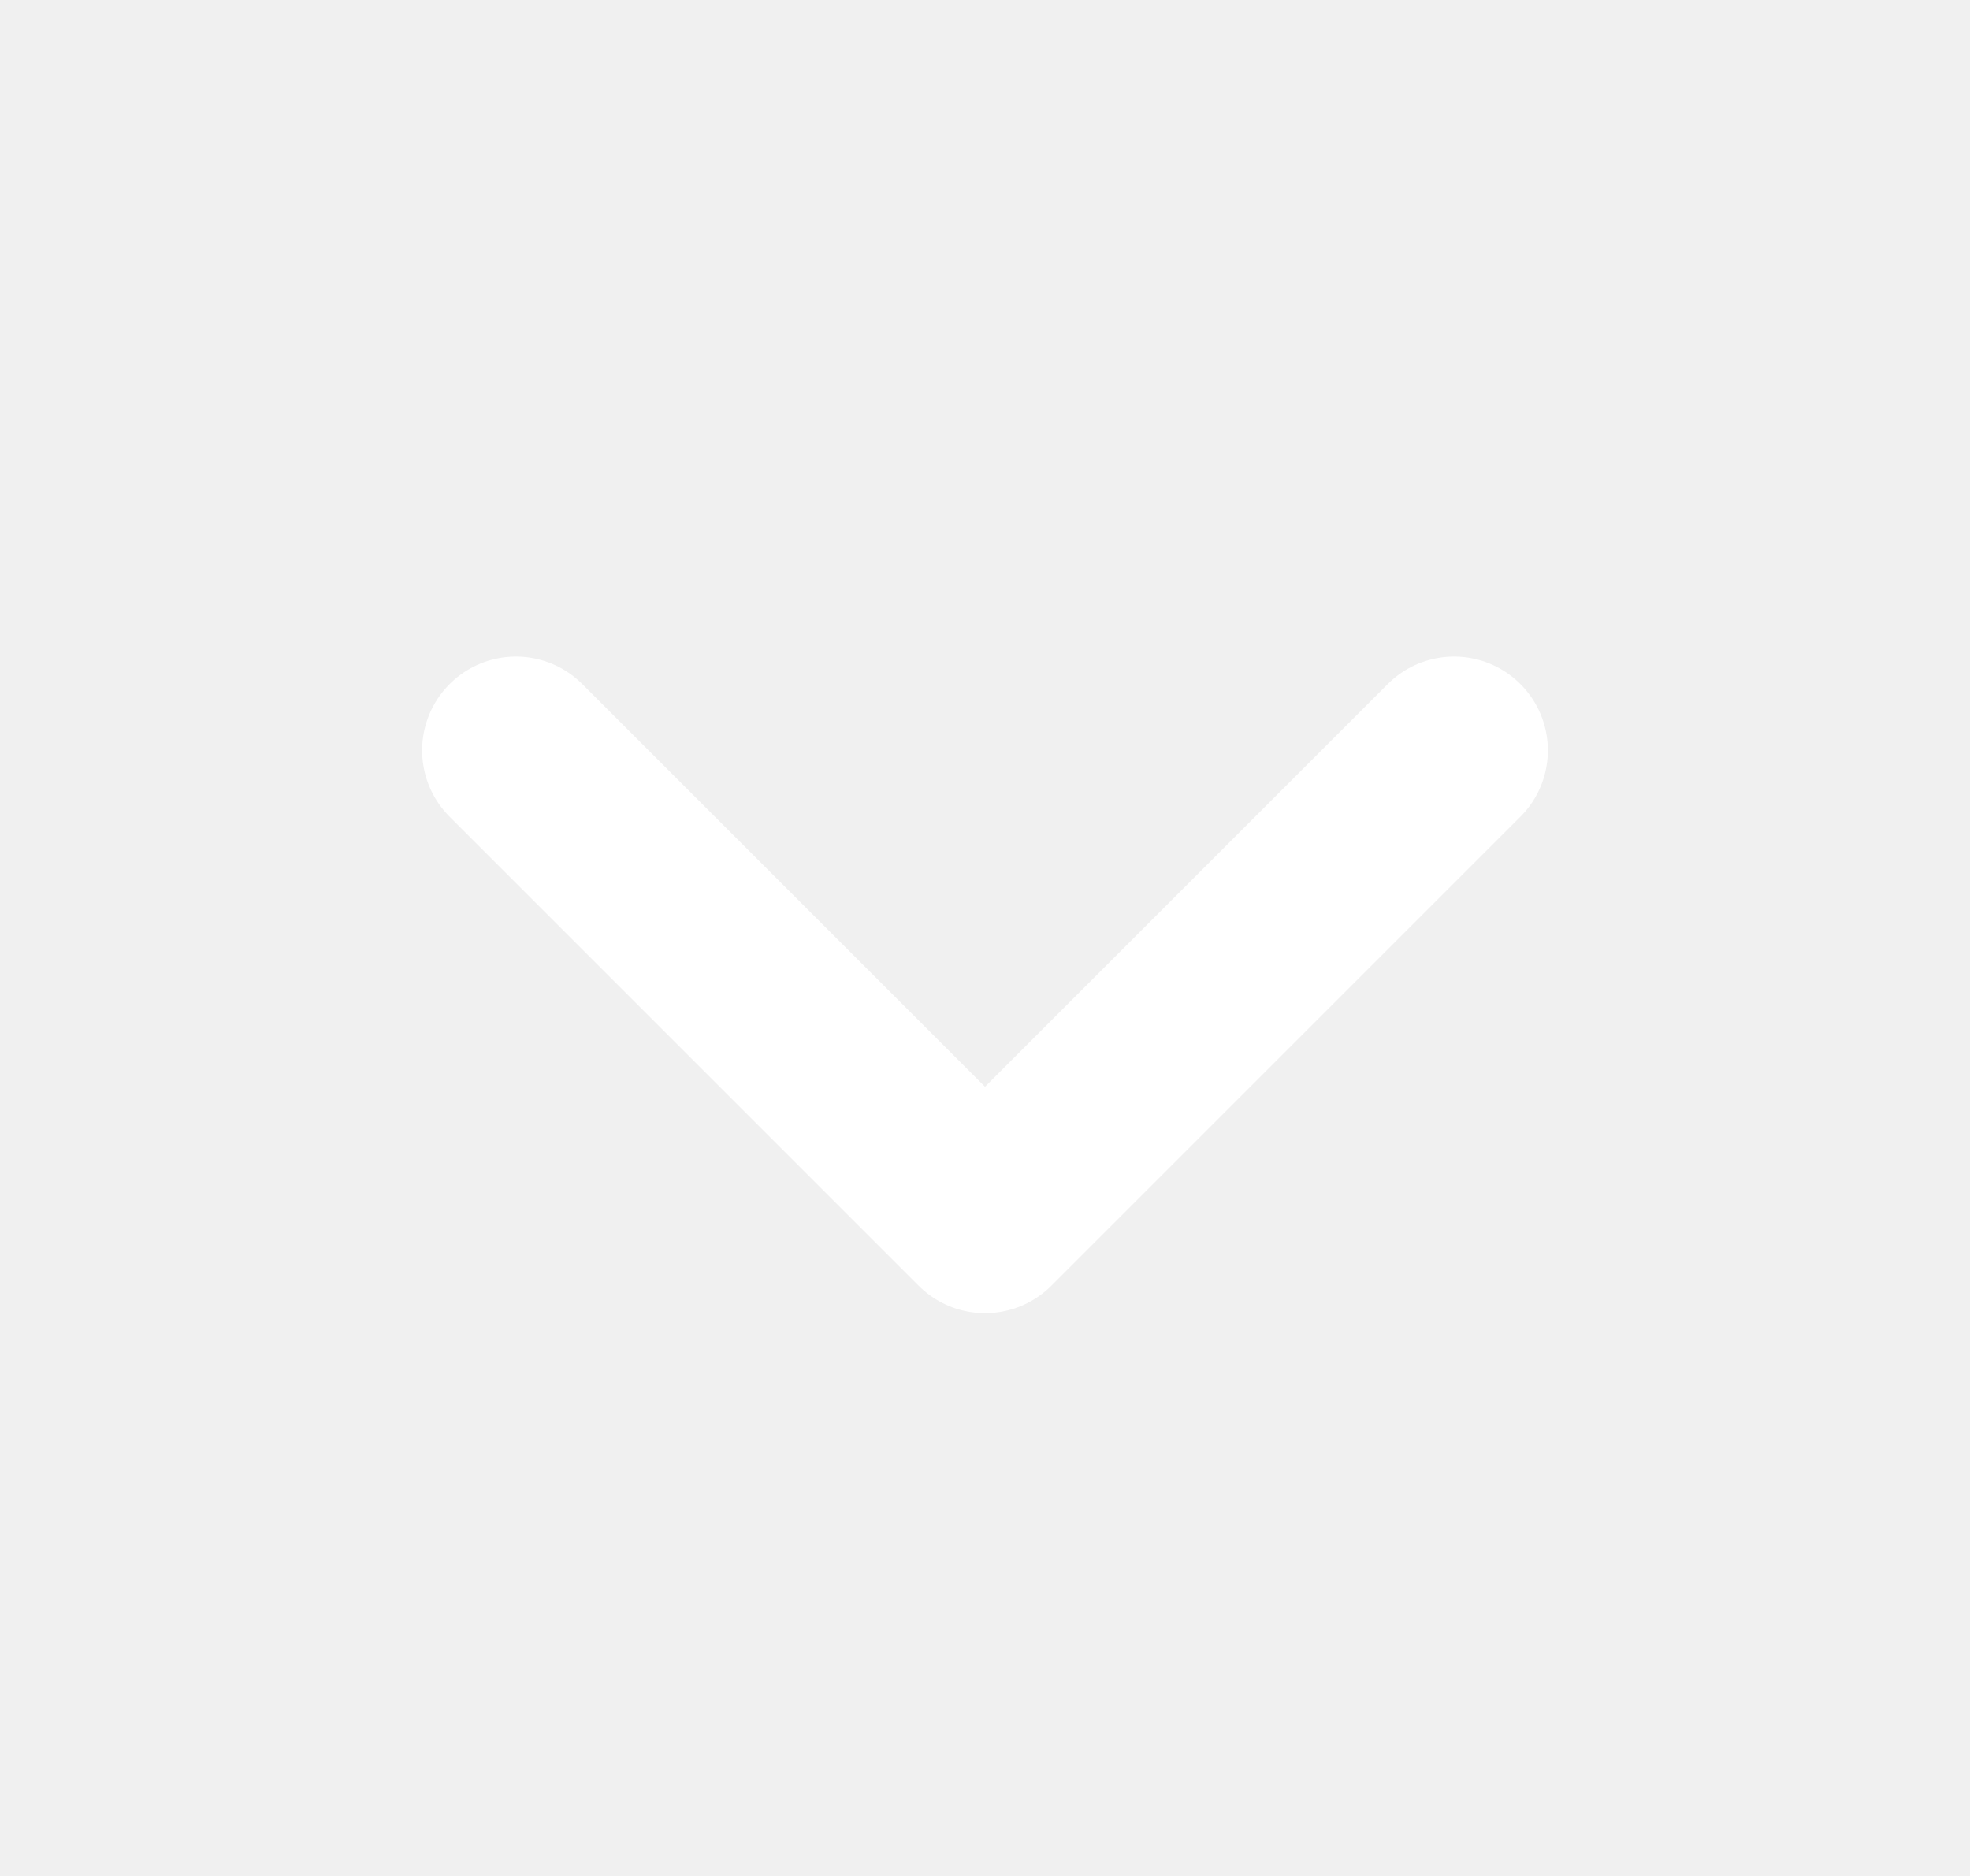
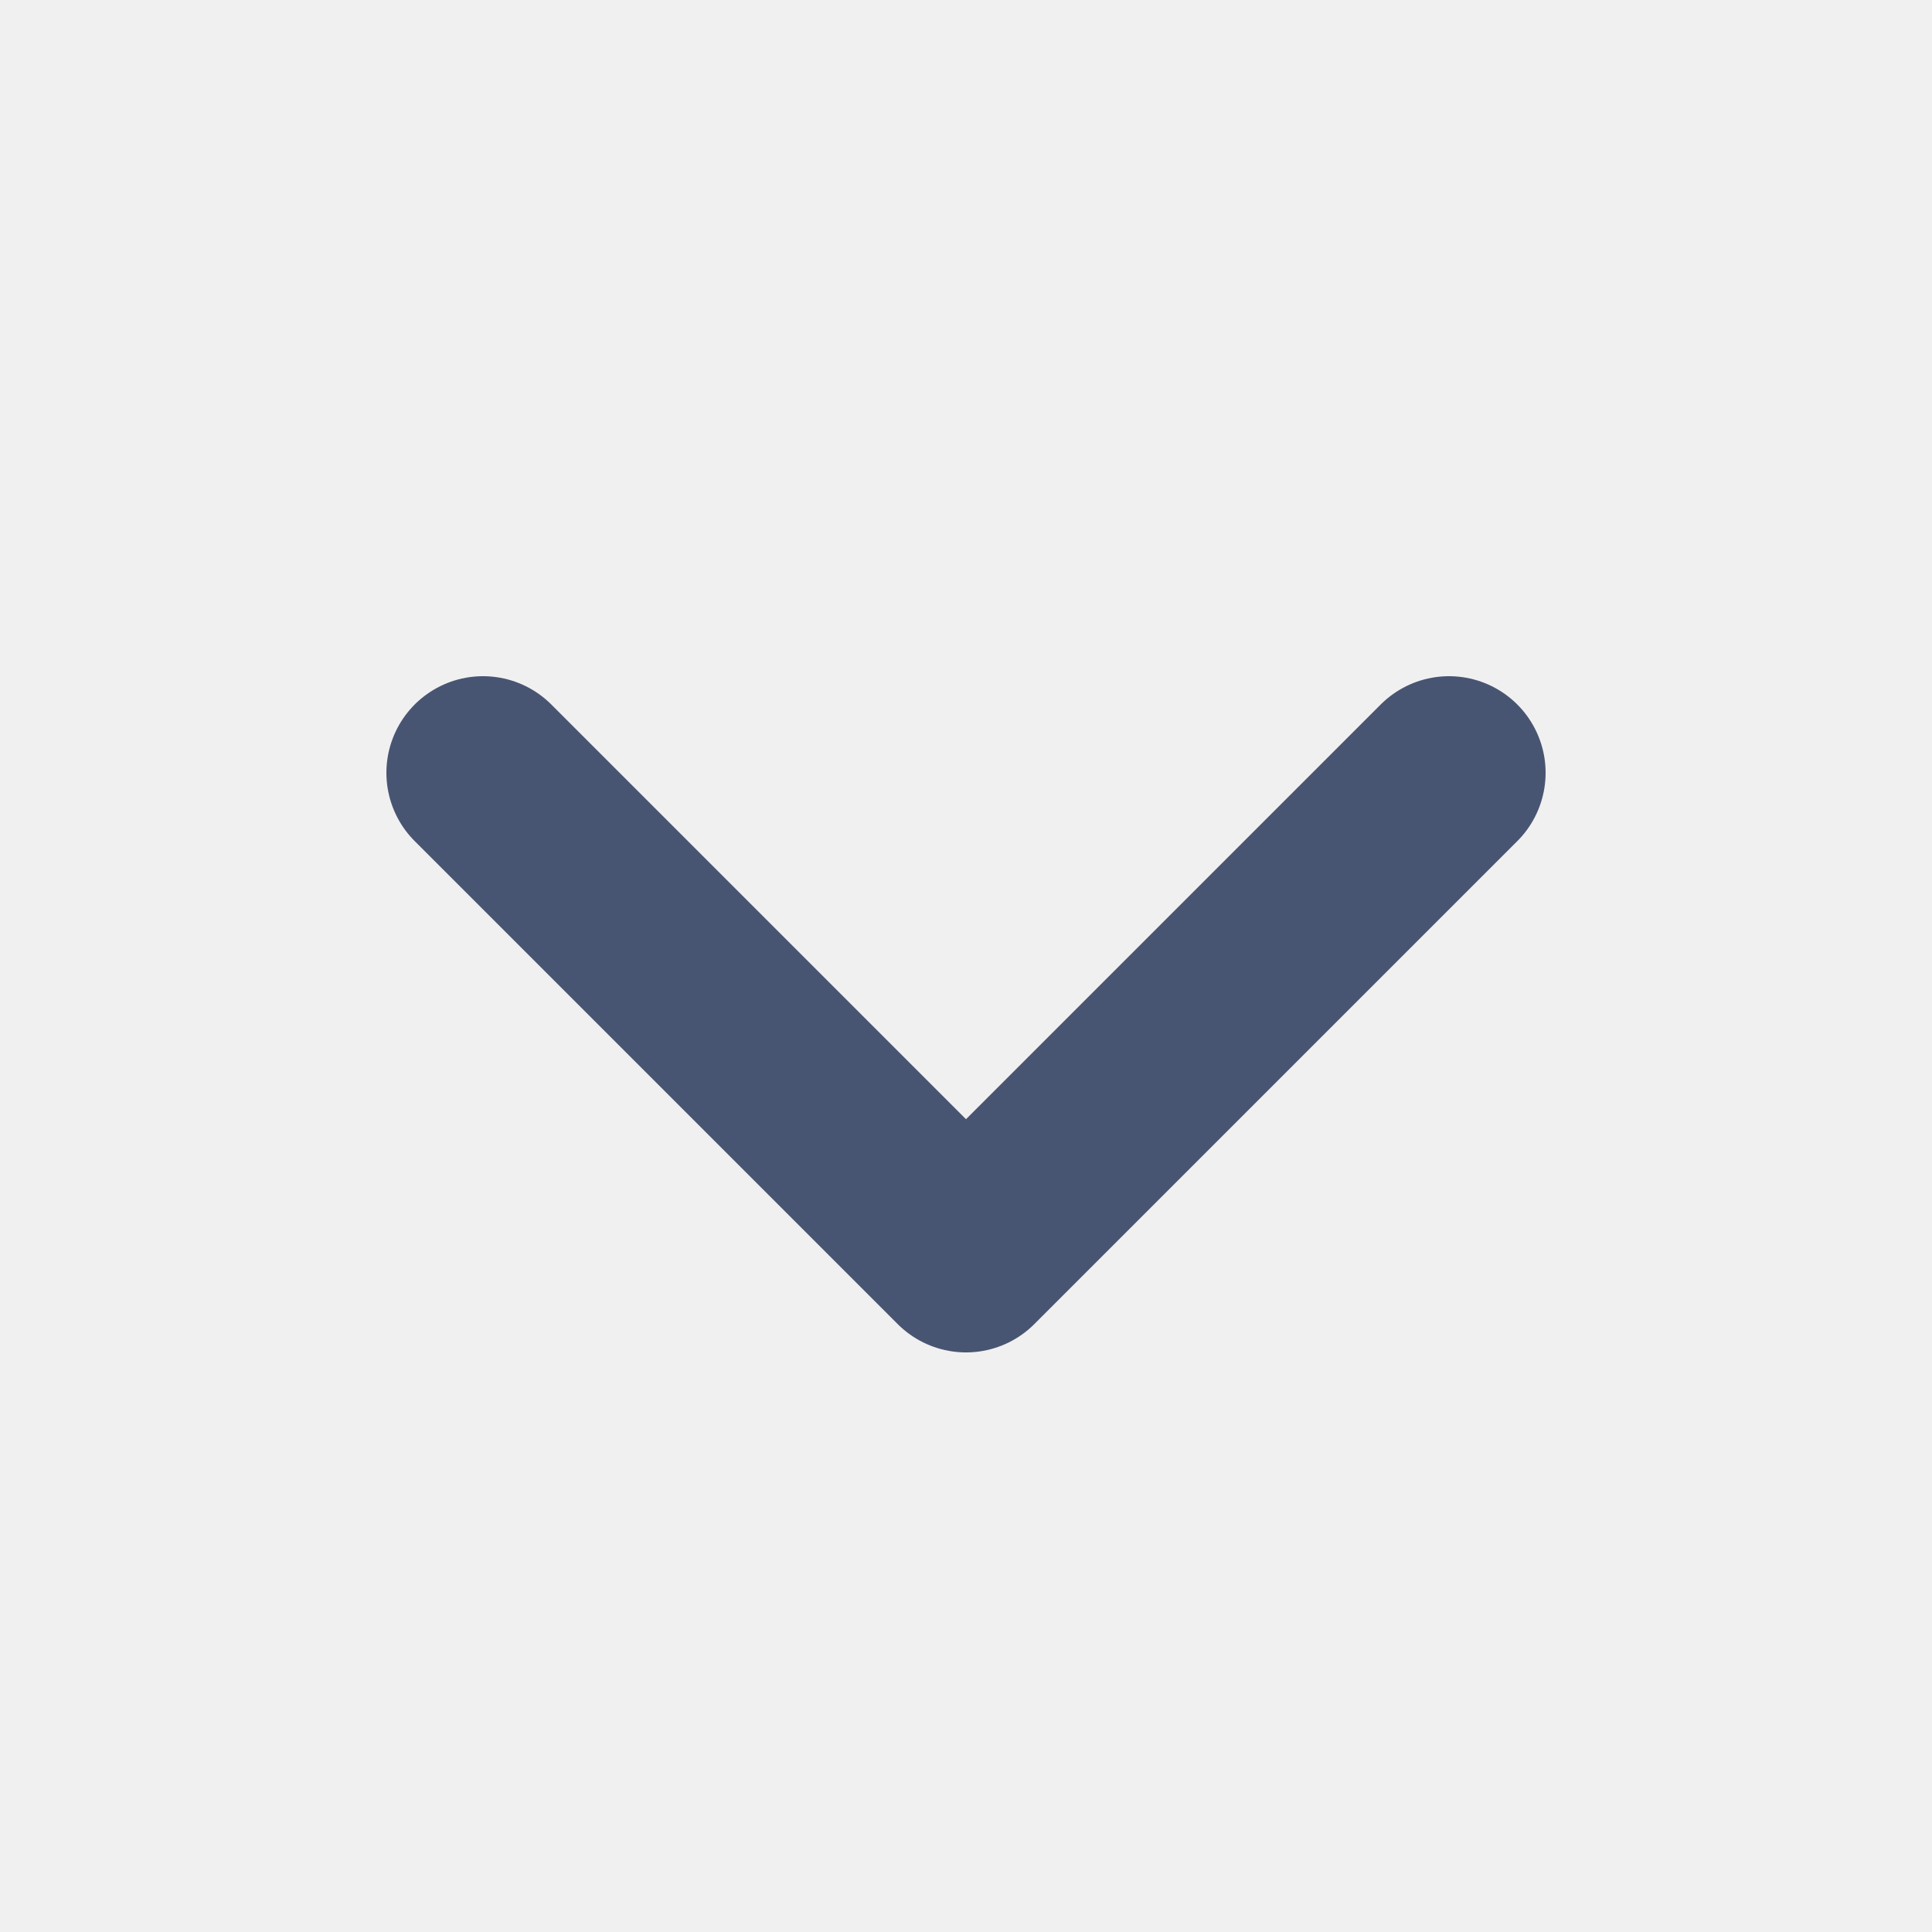
- <svg xmlns="http://www.w3.org/2000/svg" width="21" height="20" viewBox="0 0 21 20" fill="none">
-   <path d="M5.5 8L10.5 13L15.5 8" stroke="white" stroke-width="2" stroke-linecap="round" stroke-linejoin="round" />
+ <svg xmlns="http://www.w3.org/2000/svg" width="20" height="20" viewBox="0 0 20 20" fill="none">
+   <path d="M5 8L10 13L15 8" stroke="#485572" stroke-width="2" stroke-linecap="round" stroke-linejoin="round" />
</svg>
